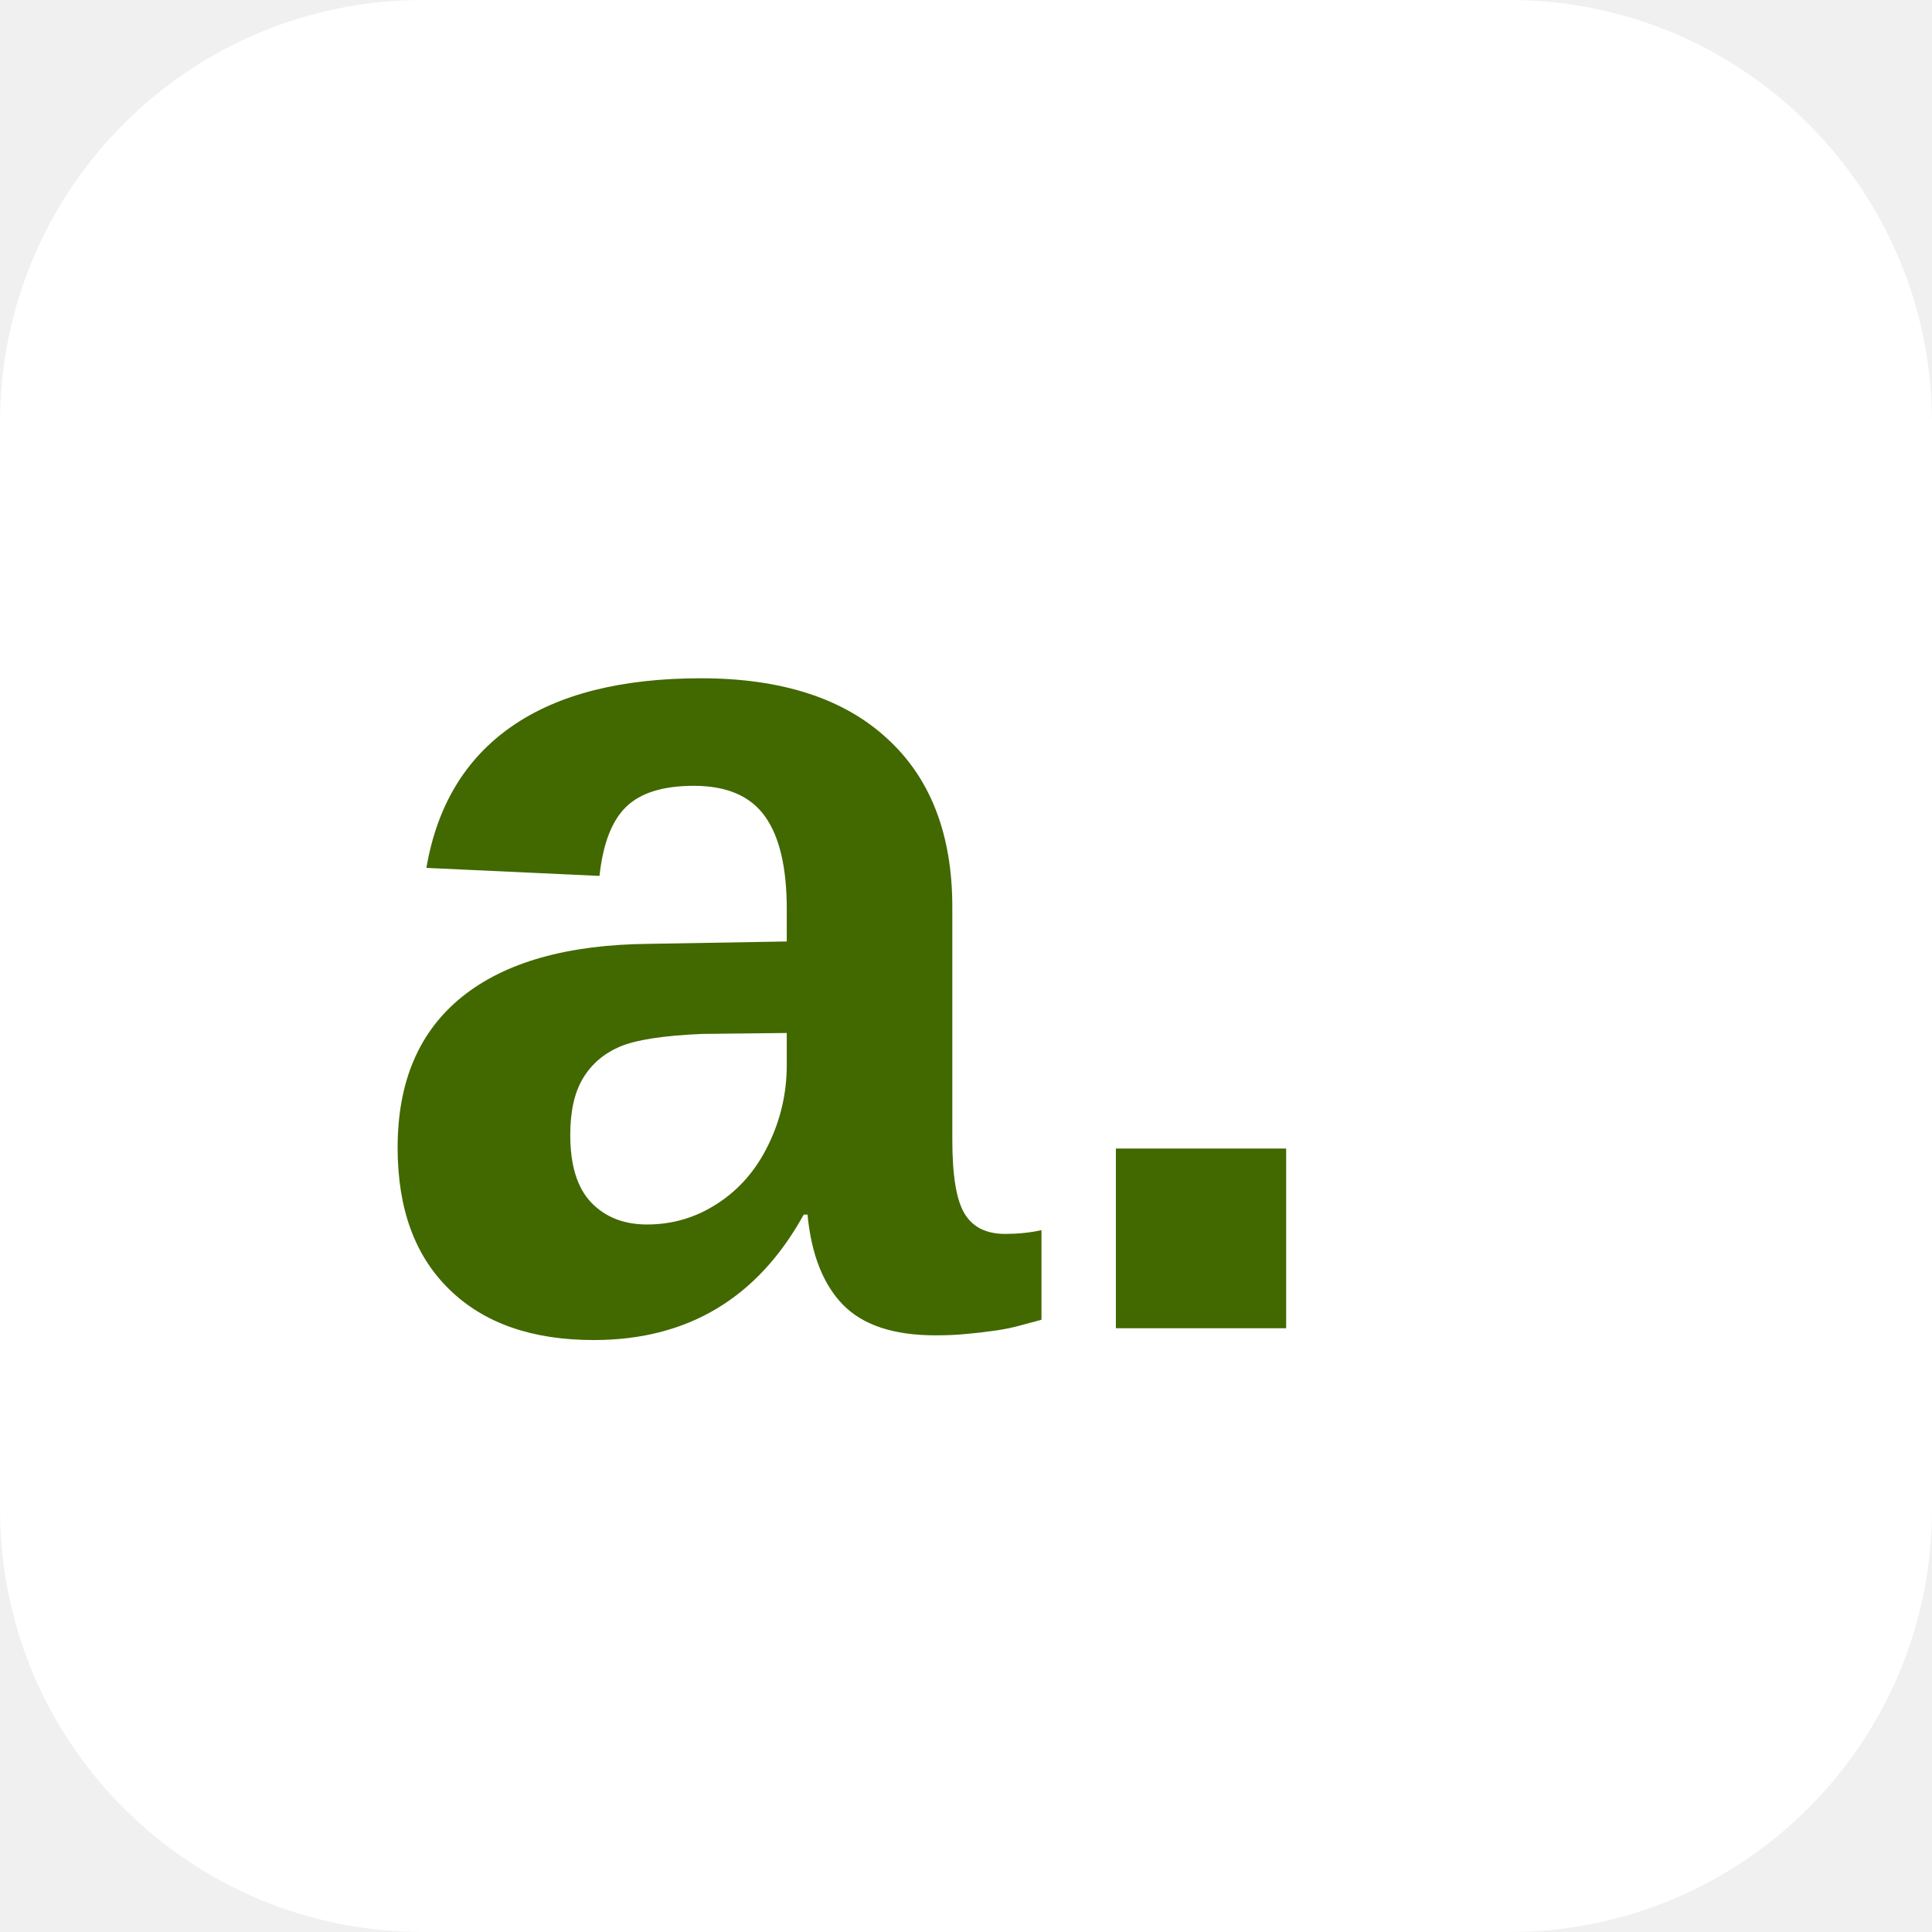
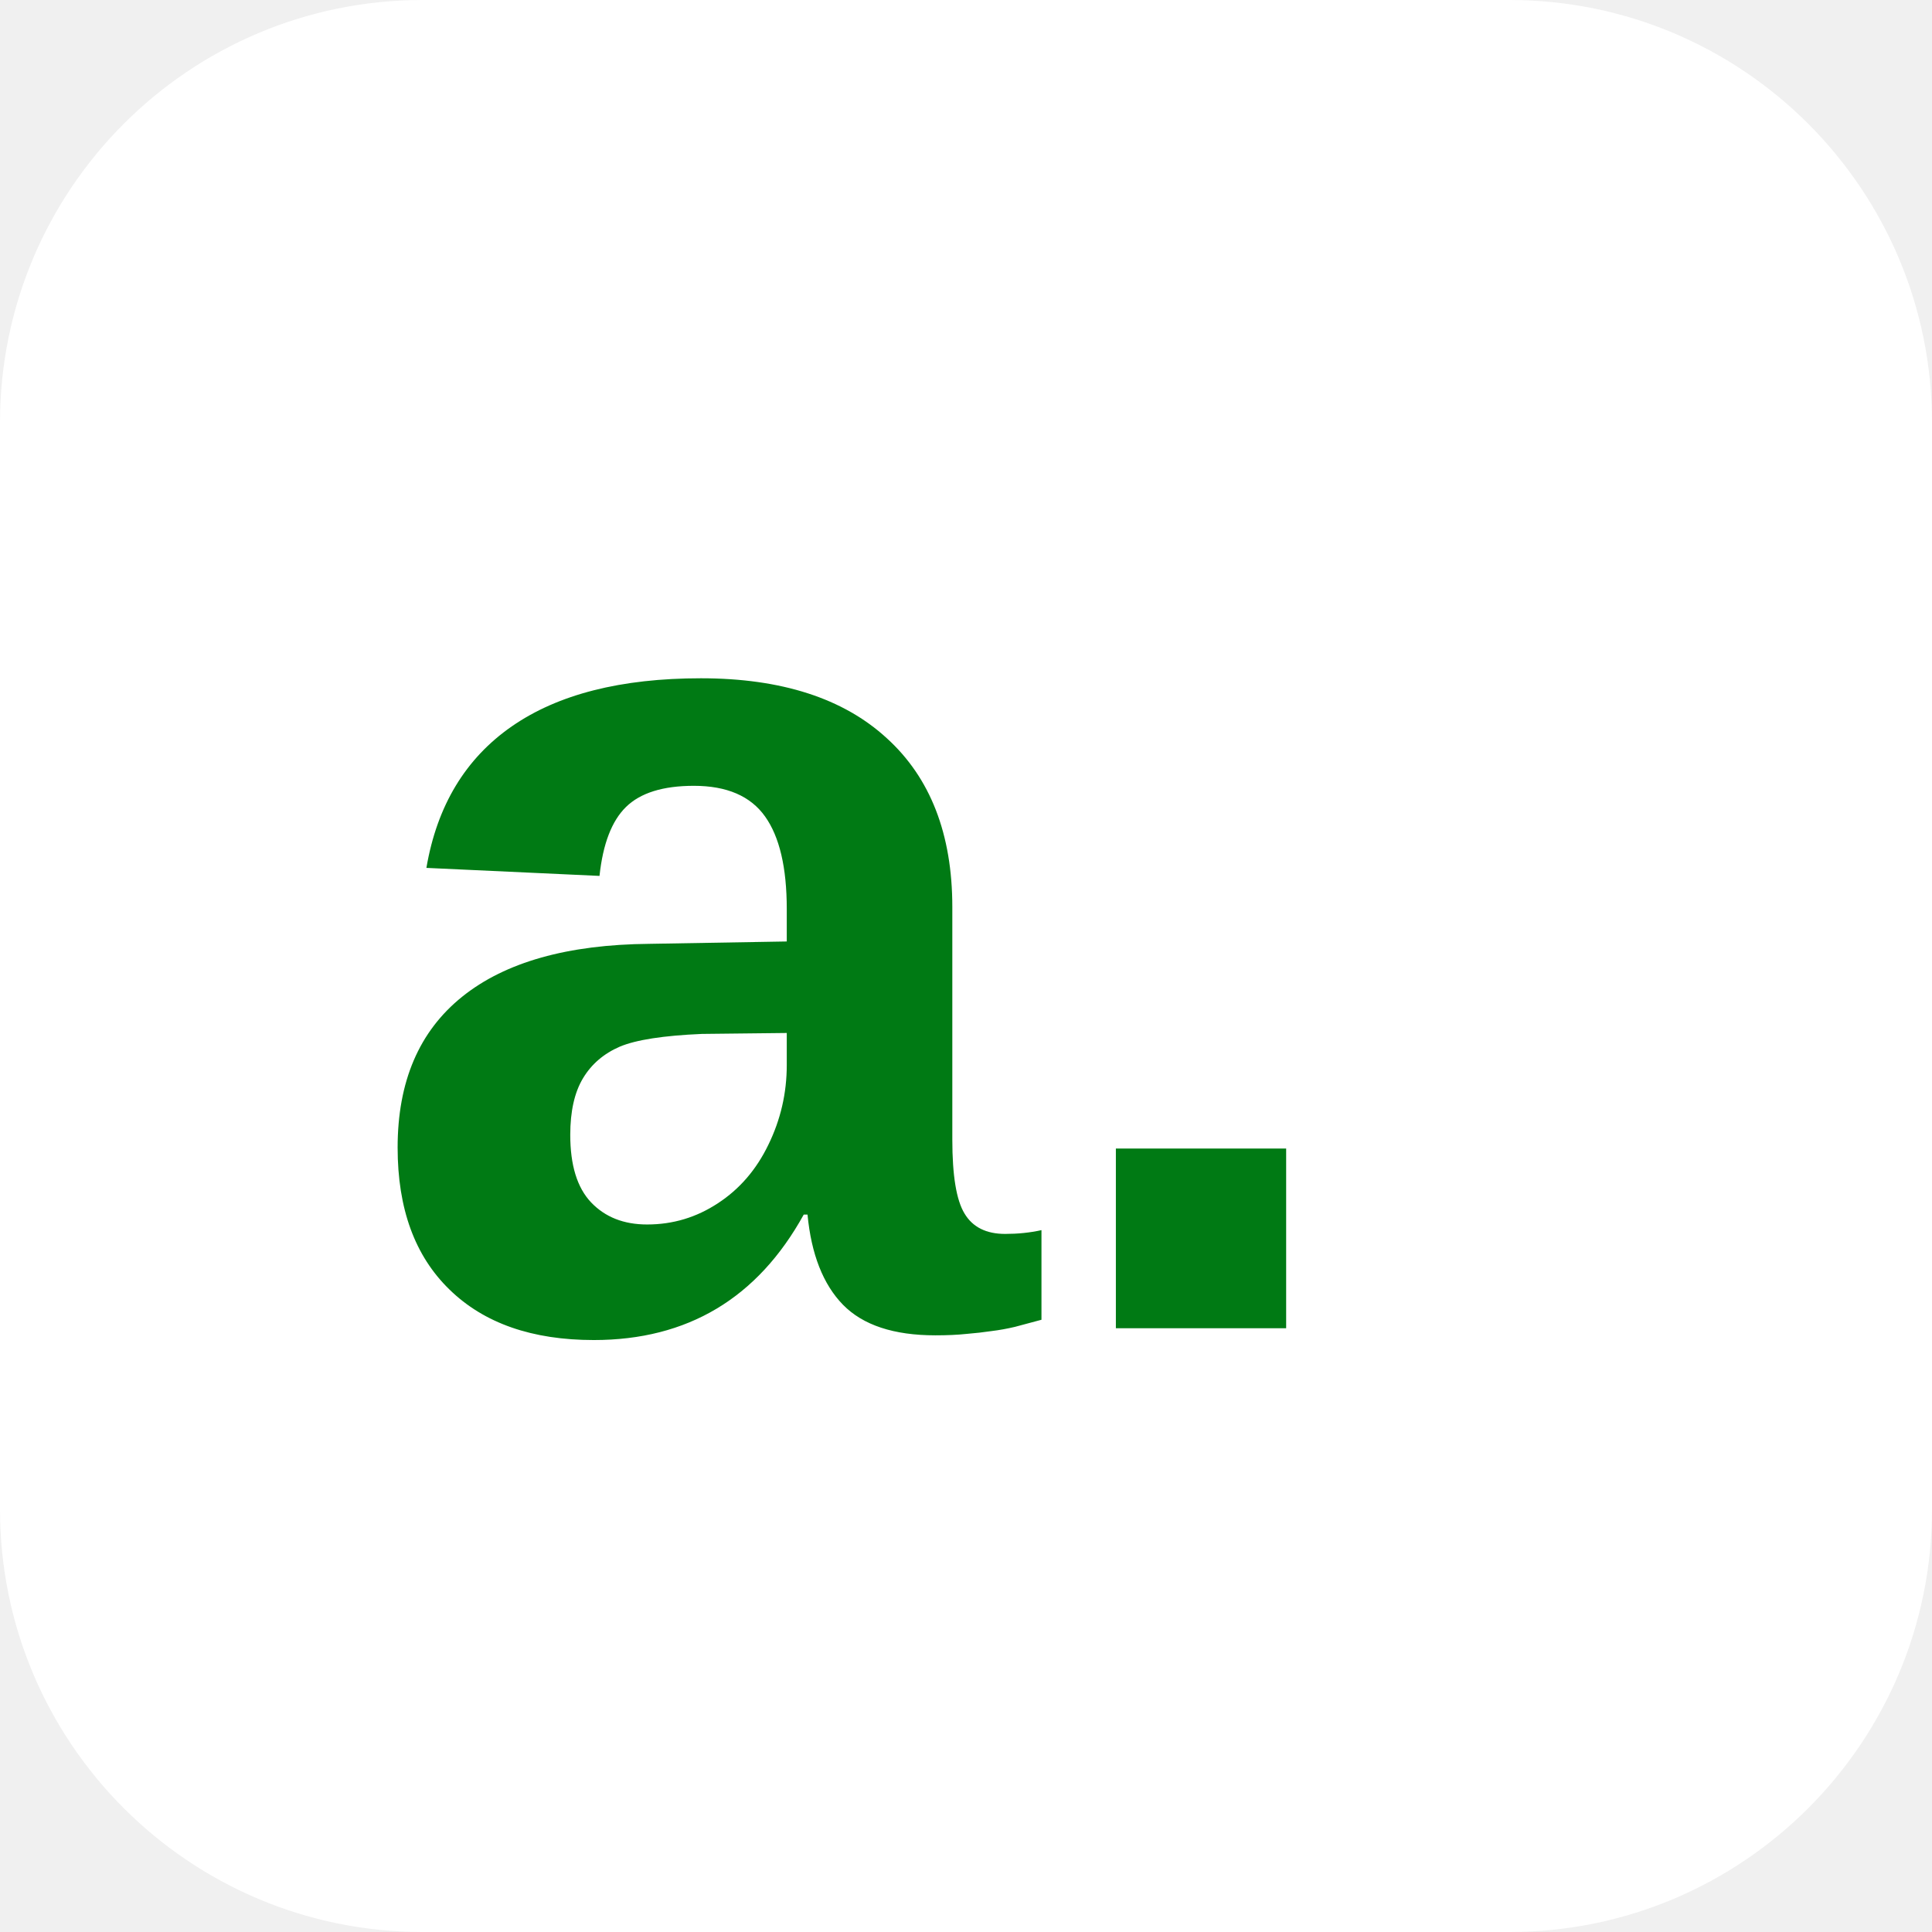
<svg xmlns="http://www.w3.org/2000/svg" viewBox="0 0 64 64">
  <rect width="64" height="64" rx="14" fill="white" />
-   <text x="12" y="44" font-family="Arial,Helvetica,sans-serif" font-size="40" font-weight="600" fill="#426800">a.</text>
+   <text x="12" y="44" font-family="Arial,Helvetica,sans-serif" font-size="40" font-weight="600" fill="#007a14">a.</text>
</svg>
